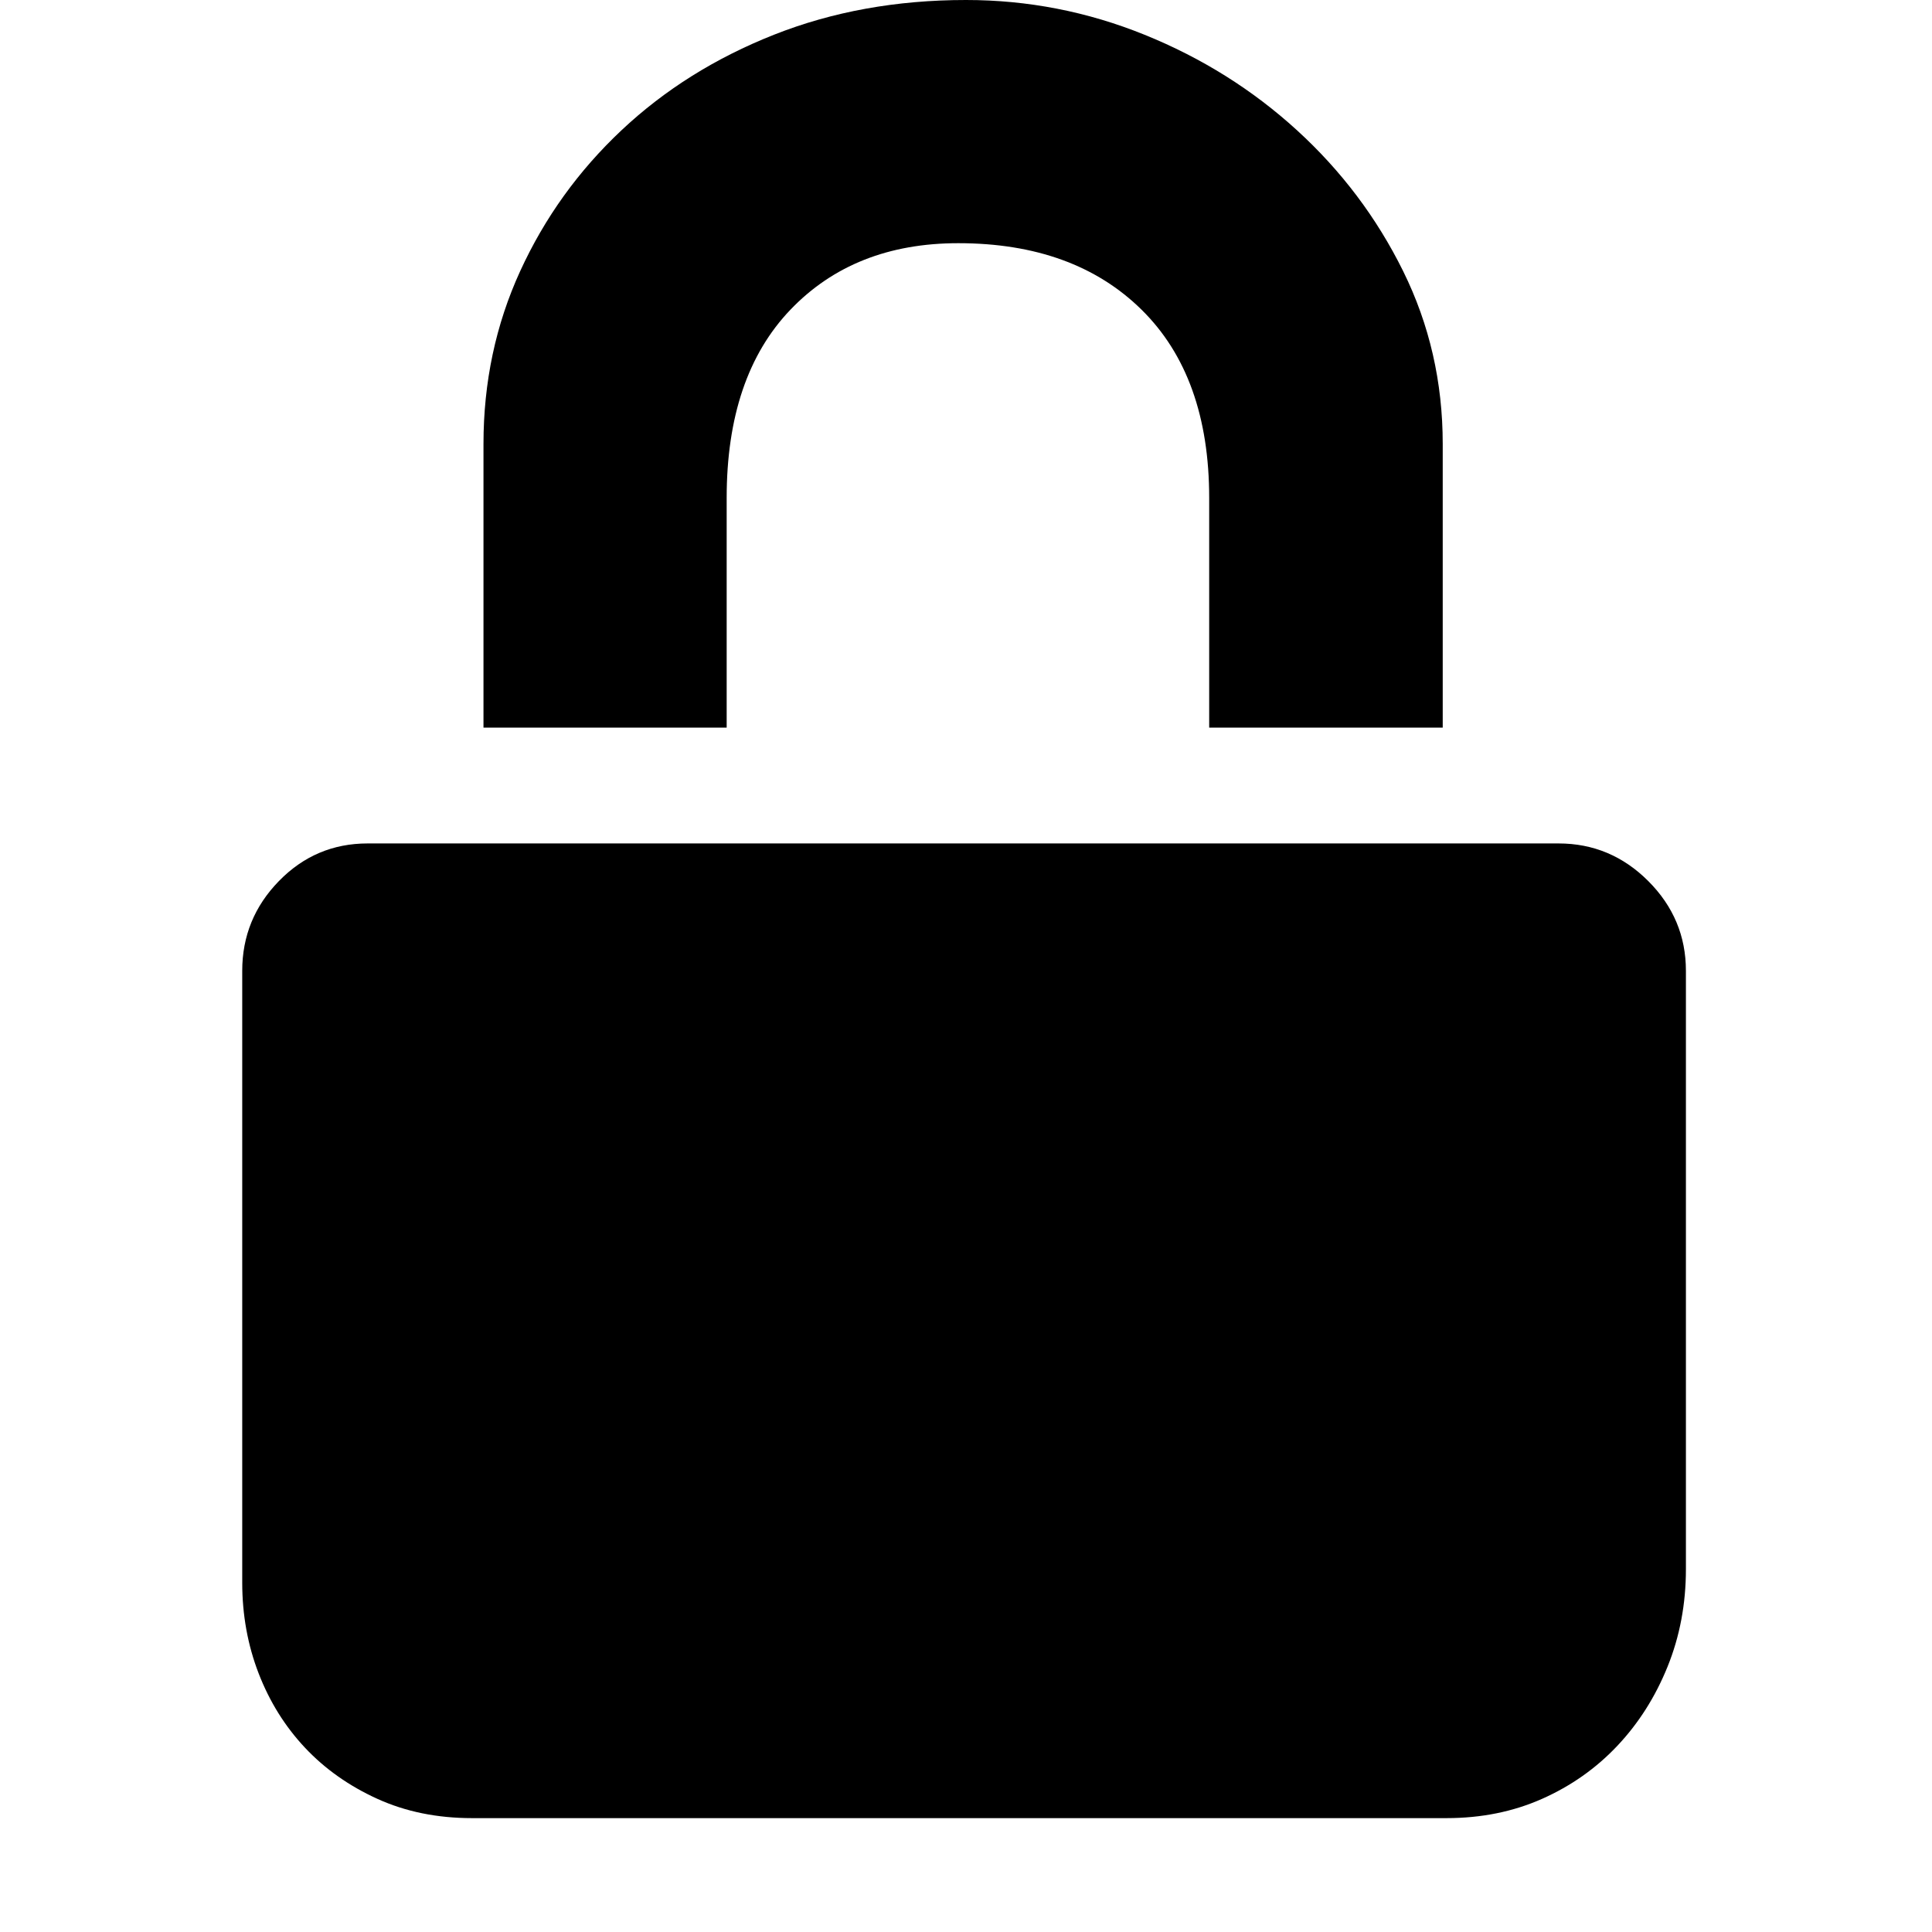
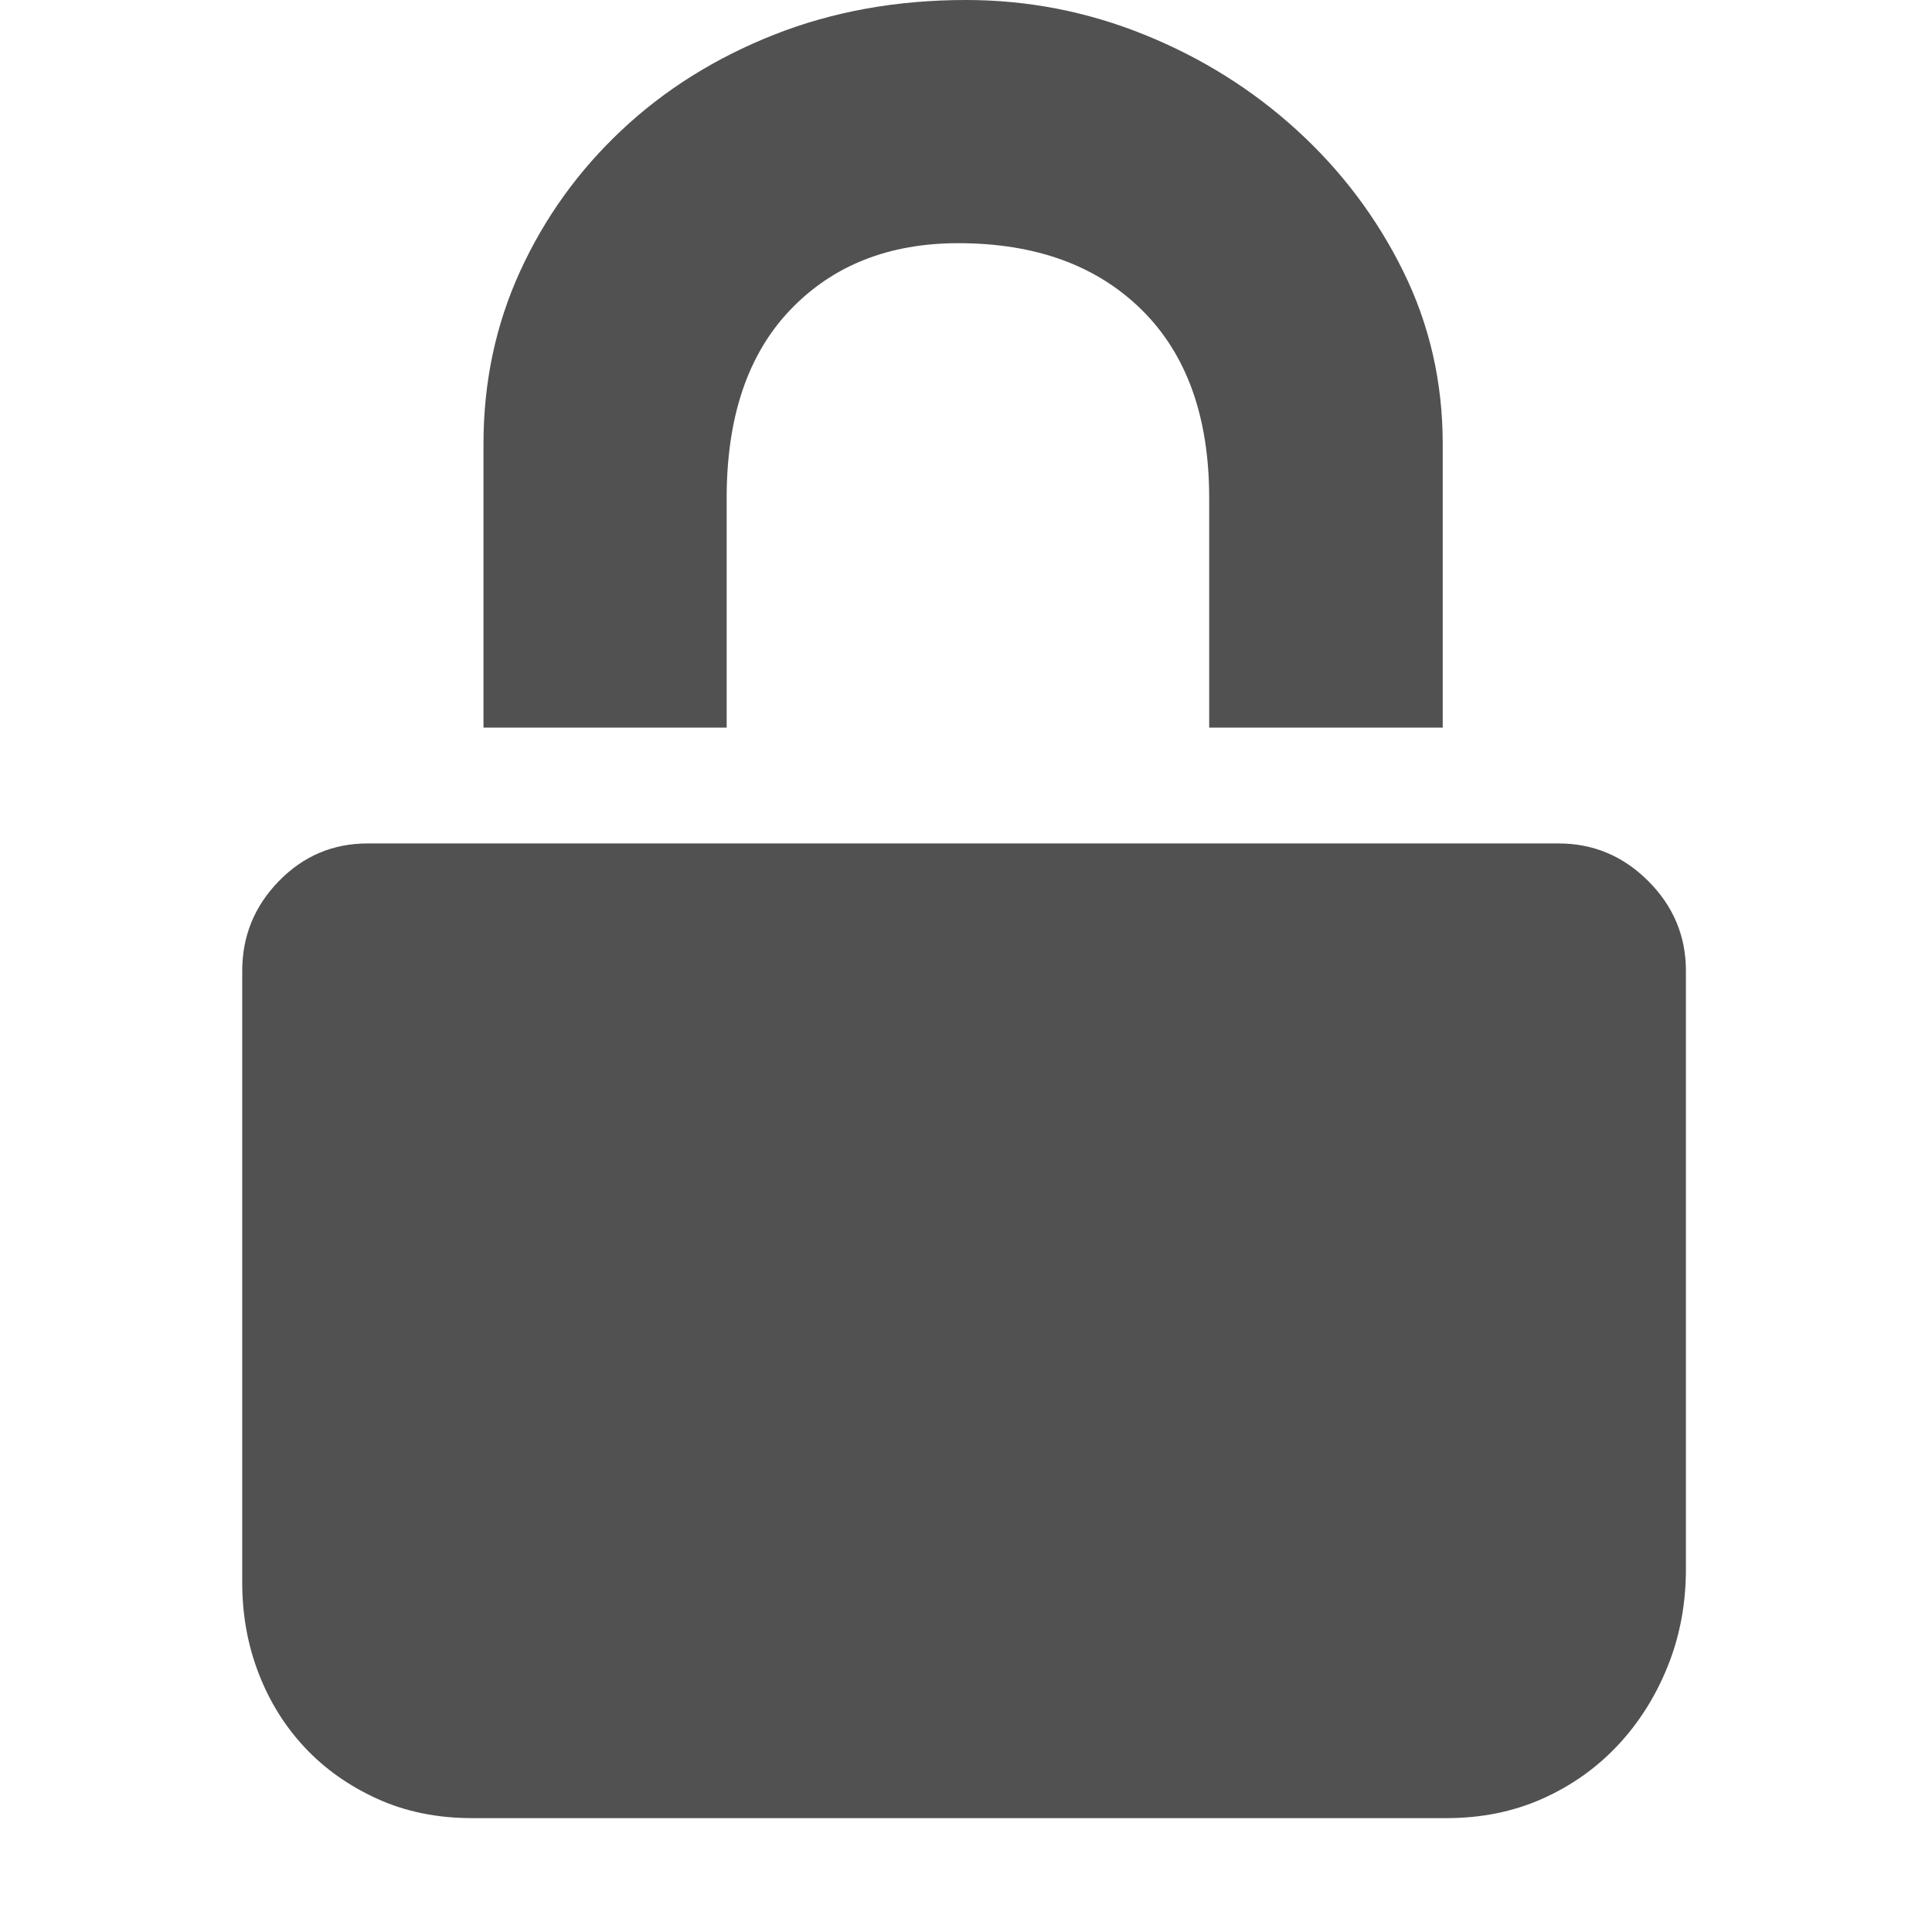
- <svg xmlns="http://www.w3.org/2000/svg" t="1646403573068" class="icon" viewBox="0 0 1024 1024" version="1.1" p-id="5083" width="48" height="48">
-   <defs>
-     <style type="text/css" />
-   </defs>
-   <path d="M385.151 385.662l-128.895 0 0-150.378q0-49.103 19.437-91.556t53.706-74.677 80.815-50.637 101.786-18.414q49.103 0 94.625 18.414t80.815 50.637 56.264 74.677 20.971 91.556l0 150.378-123.78 0 0-121.734q0-64.448-35.804-99.74t-97.183-35.293q-55.241 0-88.999 35.293t-33.758 99.74l0 121.734zM826.054 447.041q27.62 0 47.568 19.948t19.948 47.568l0 317.123q0 27.62-9.718 51.66t-26.597 41.942-39.896 28.132-50.637 10.23l-516.603 0q-27.62 0-50.126-10.23t-38.362-27.109-24.551-39.385-8.695-48.08l0-324.284q0-27.62 19.437-47.568t47.057-19.948l61.379 0 128.895 0 255.744 0 123.78 0 61.379 0z" p-id="5084" />
+ <svg xmlns="http://www.w3.org/2000/svg" t="1667436726753" class="icon" viewBox="0 0 1024 1024" version="1.1" p-id="10194" width="64" height="64">
+   <path d="M385.151 385.662l-128.895 0 0-150.378q0-49.103 19.437-91.556t53.706-74.677 80.815-50.637 101.786-18.414q49.103 0 94.625 18.414t80.815 50.637 56.264 74.677 20.971 91.556l0 150.378-123.78 0 0-121.734q0-64.448-35.804-99.74t-97.183-35.293q-55.241 0-88.999 35.293t-33.758 99.74l0 121.734zM826.054 447.041q27.62 0 47.568 19.948t19.948 47.568l0 317.123q0 27.62-9.718 51.66t-26.597 41.942-39.896 28.132-50.637 10.23l-516.603 0q-27.62 0-50.126-10.23t-38.362-27.109-24.551-39.385-8.695-48.08l0-324.284q0-27.62 19.437-47.568t47.057-19.948l61.379 0 128.895 0 255.744 0 123.78 0 61.379 0z" p-id="10195" fill="#515151" />
</svg>
